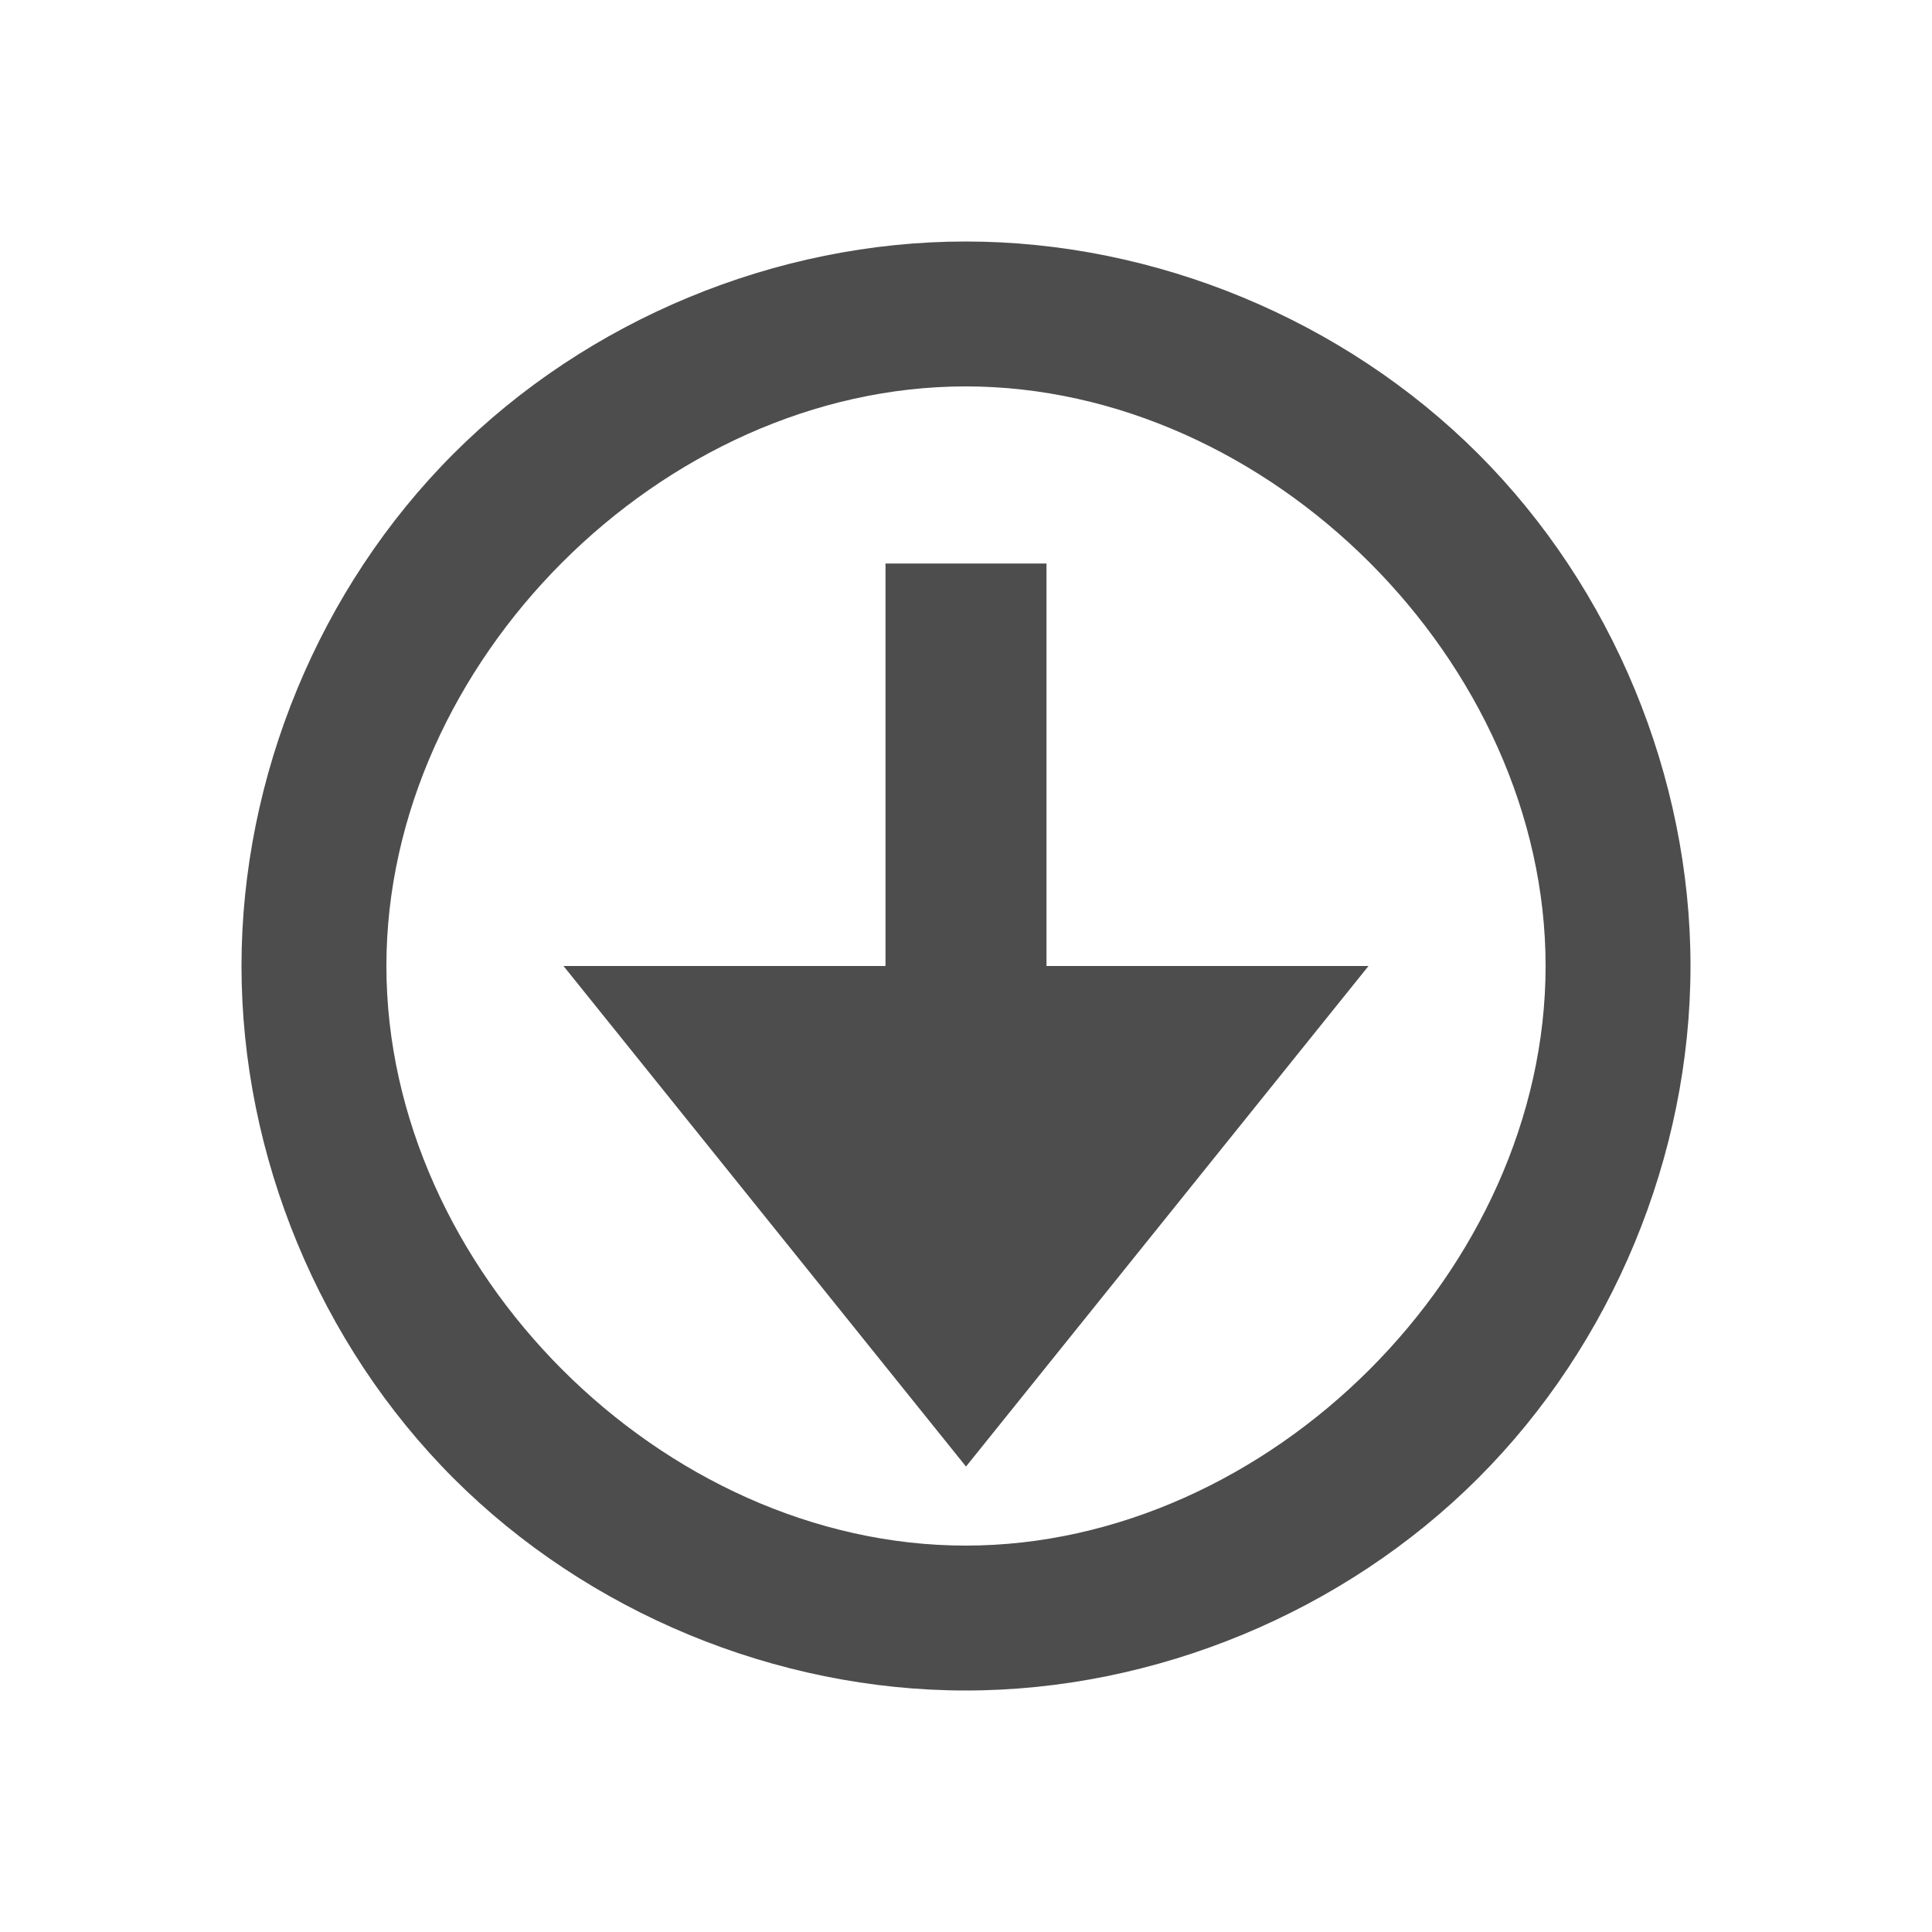
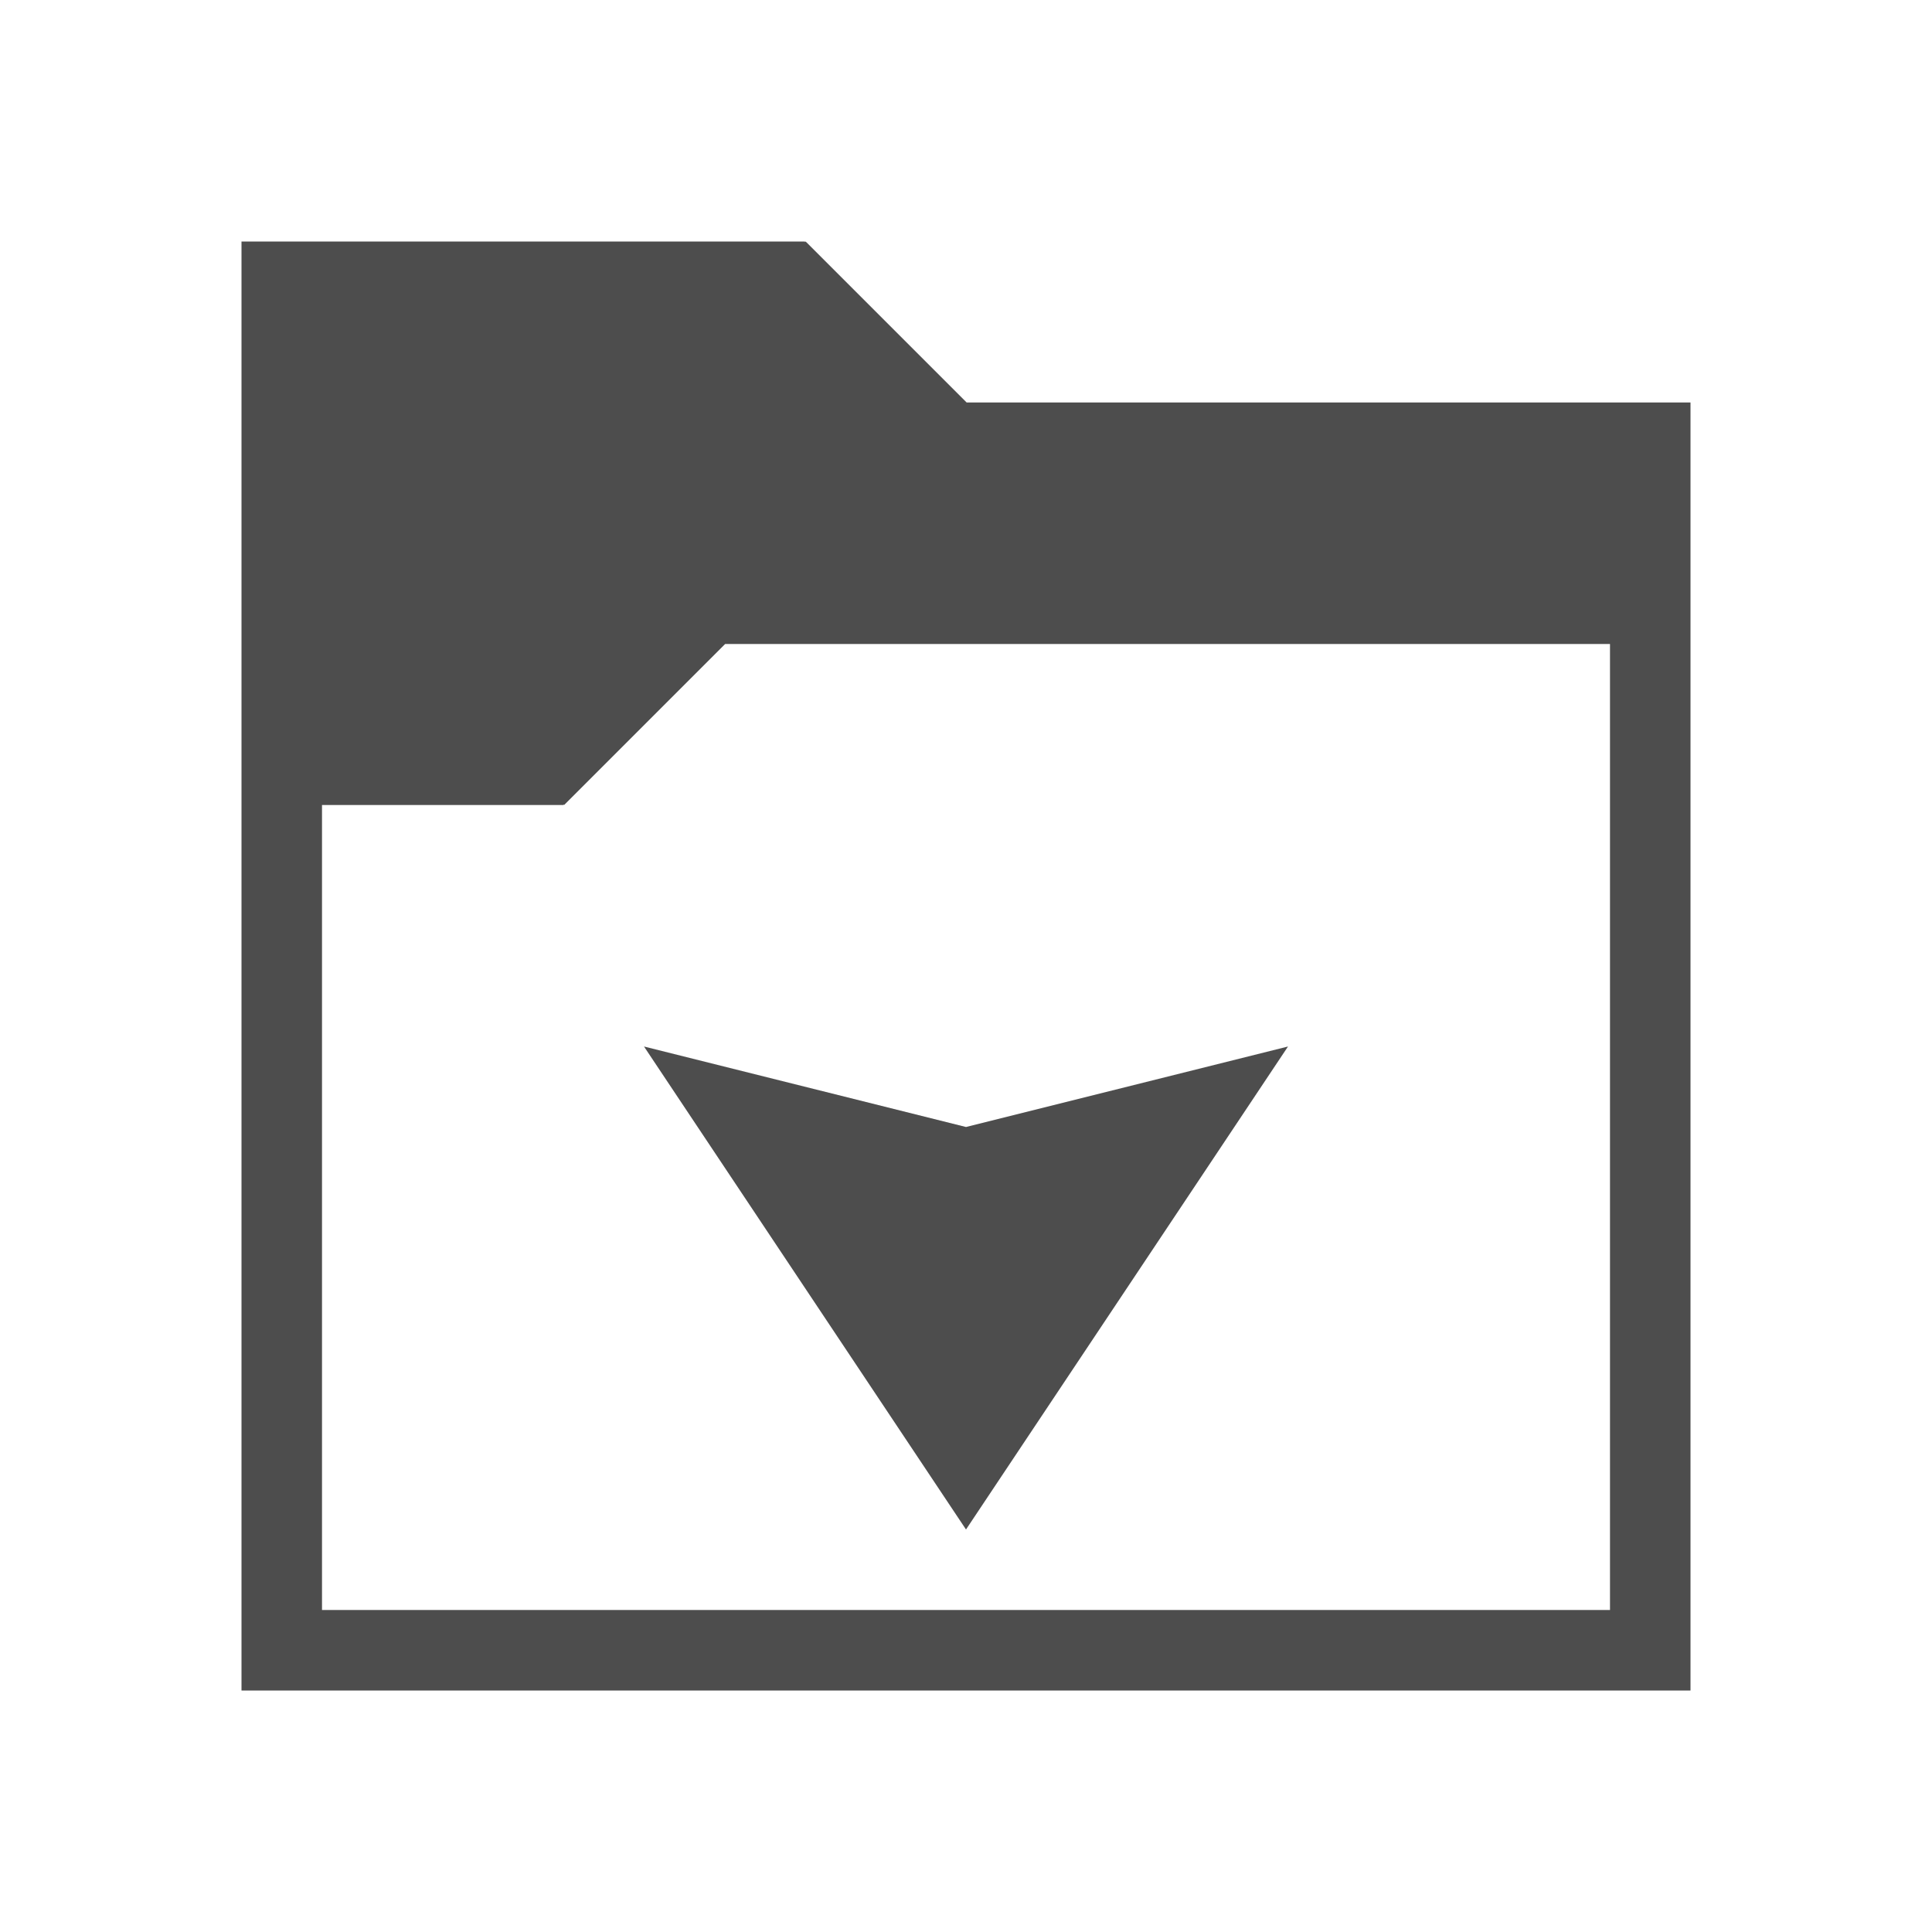
- <svg xmlns="http://www.w3.org/2000/svg" width="24" version="1.1" height="24">
+ <svg xmlns="http://www.w3.org/2000/svg" width="24" version="1.1" viewBox="0 0 24 24" height="24">
  <defs id="defs3051">
    <style type="text/css" id="current-color-scheme">
.ColorScheme-Text {
color:#4d4d4d;
}
</style>
  </defs>
-   <path style="fill:currentColor;fill-opacity:1;stroke:none" id="folderGlyph" d="M 11.996,3 C 9.64,3 7.298,3.971 5.633,5.637 3.968,7.303 3,9.644 3,12 c 0,2.356 0.968,4.697 2.633,6.363 1.665,1.666 4.007,2.637 6.363,2.637 2.356,1.39e-4 4.698,-0.971 6.365,-2.637 C 20.029,16.697 21,14.356 21,12 21,9.644 20.029,7.303 18.362,5.637 16.694,3.971 14.353,3 11.996,3 Z m 0,1.8 C 15.767,4.8 19.2,8.23 19.2,12 c 0,3.77 -3.433,7.2 -7.204,7.2 C 8.226,19.2 4.8,15.77 4.8,12 4.8,8.23 8.226,4.8 11.996,4.8 Z M 11,7 v 5 H 7 L 12,18.218 17,12 H 13 V 7 Z" class="ColorScheme-Text" />
+   <path style="fill:currentColor" d="M 3,3 V 21 H 21 V 5 h -8.992 l -2,-2 -0.008,0.008 V 3 Z m 6.008,5 h 10.992 v 12 h -16 V 10 h 3 V 9.992 l 0.008,0.008 z M 8,13 l 4,6 4,-6 -4,1 z" class="ColorScheme-Text" />
</svg>
